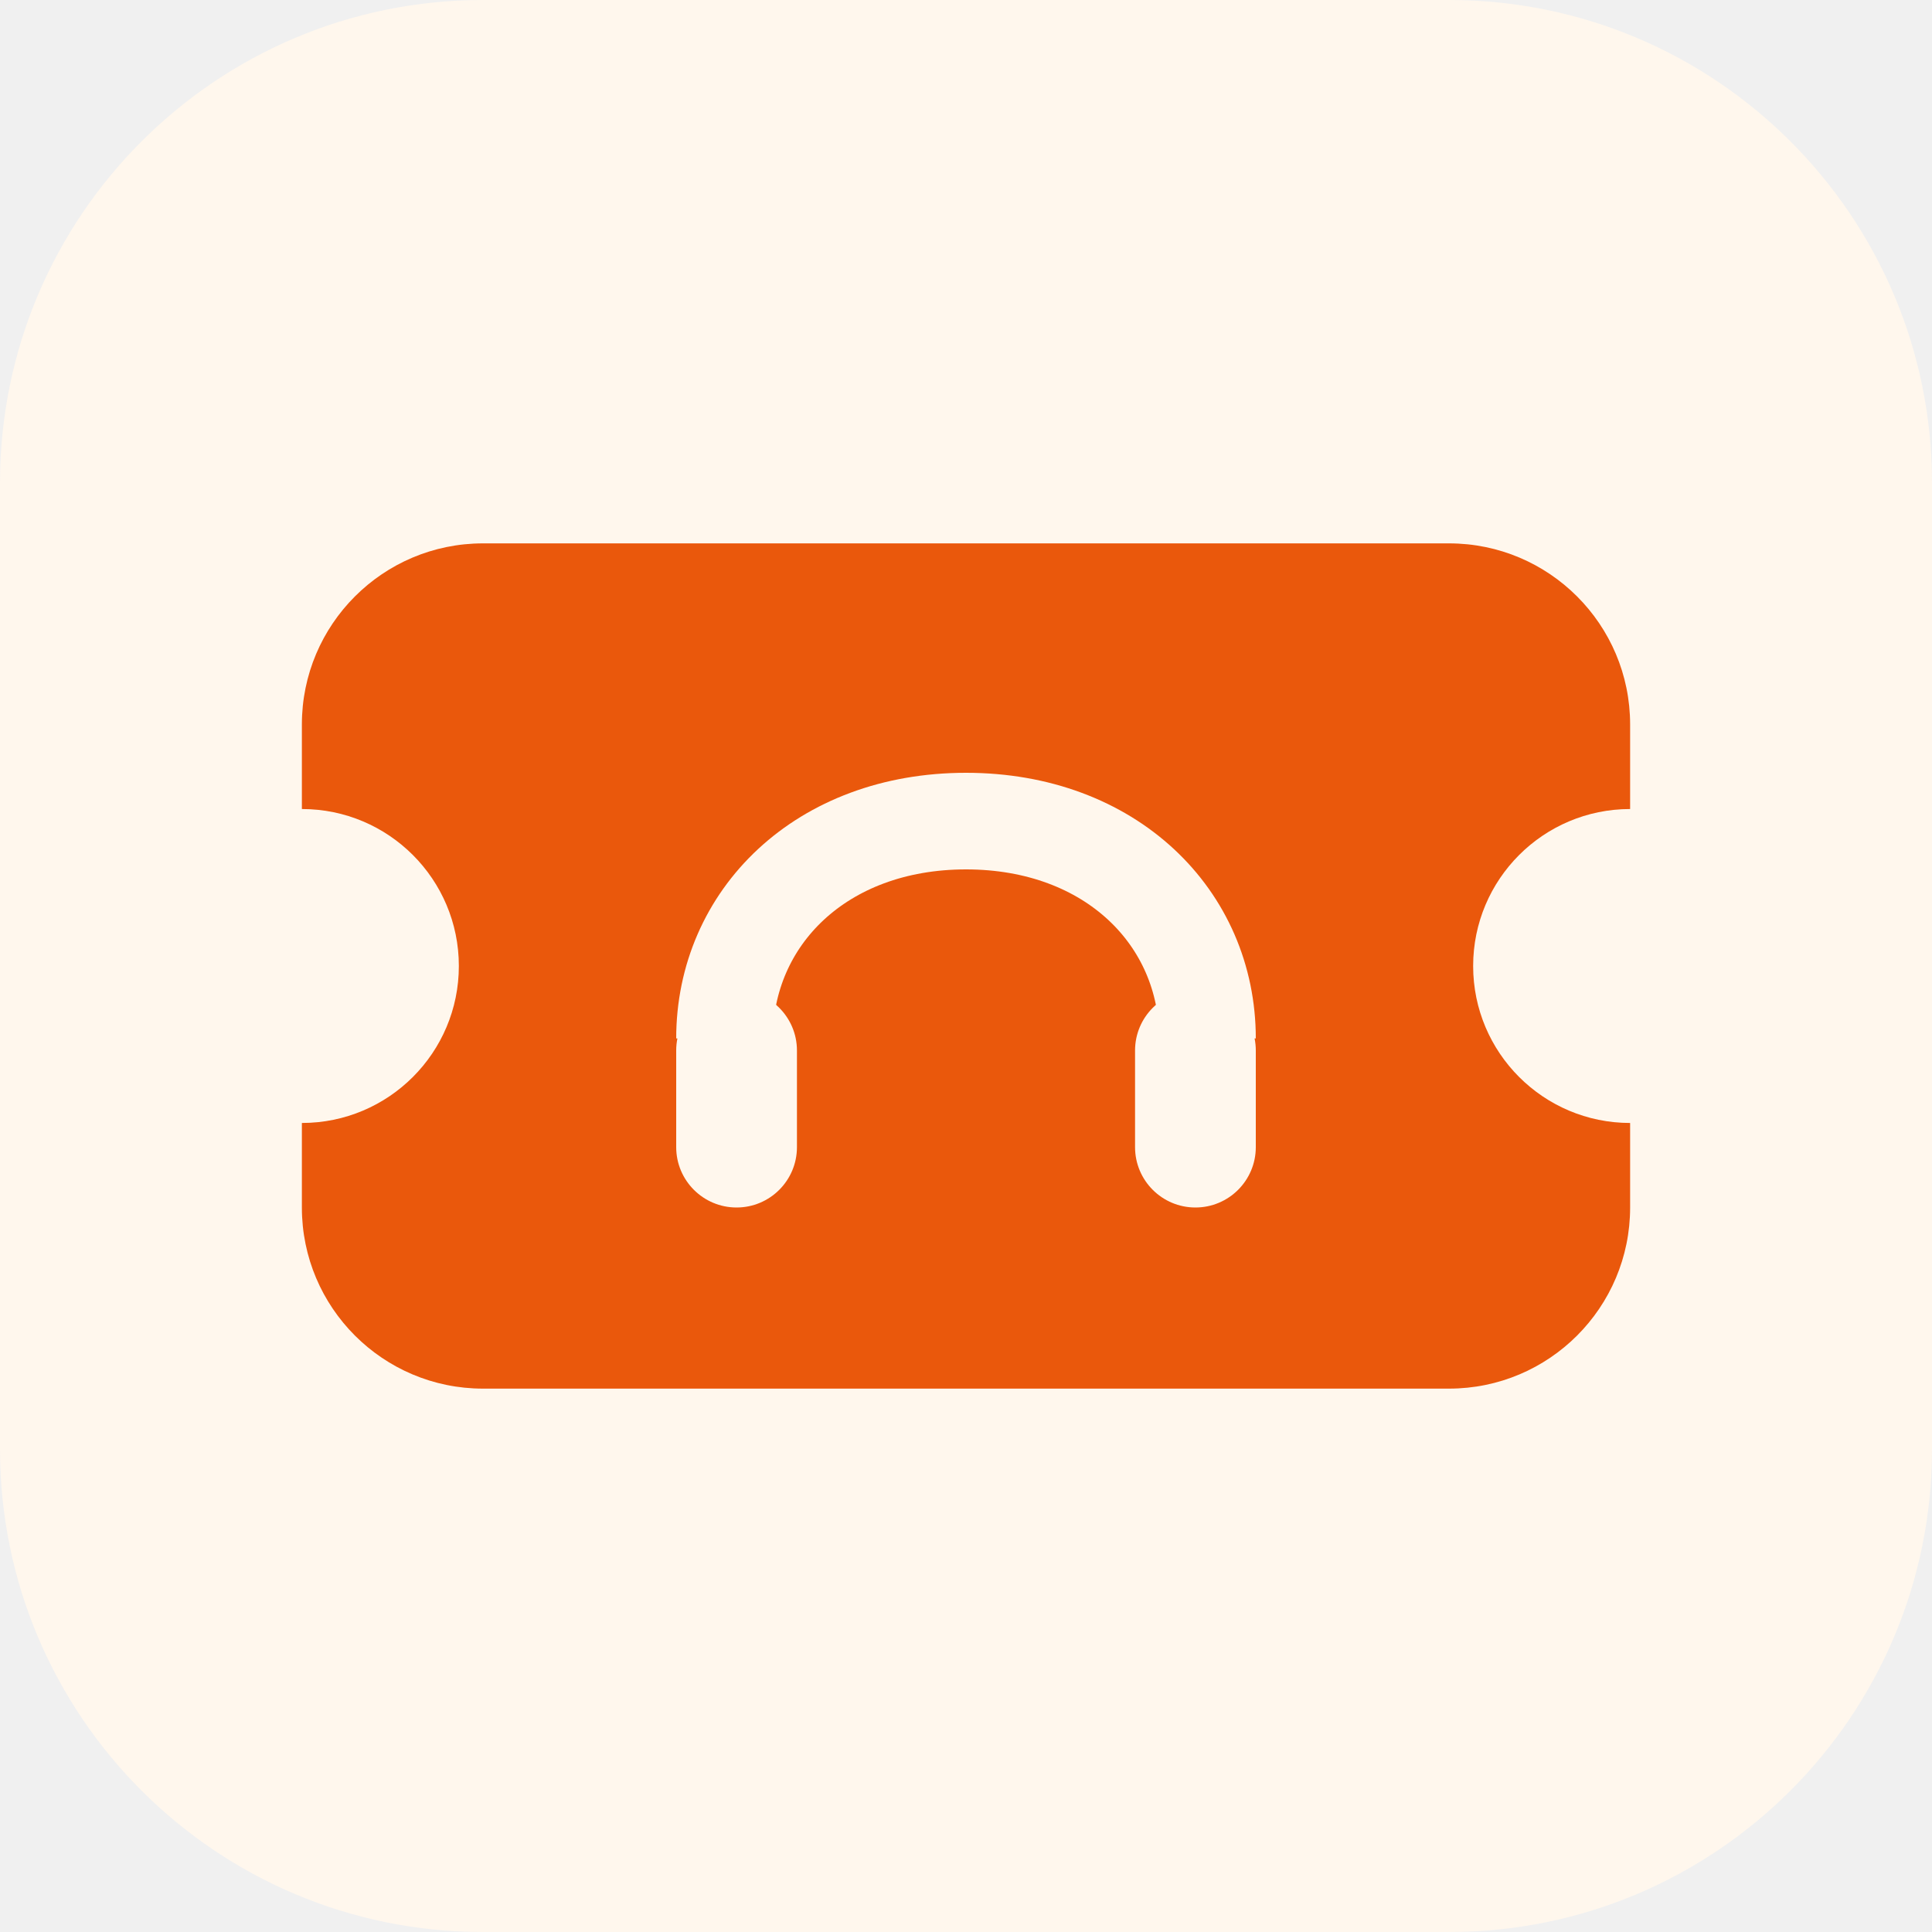
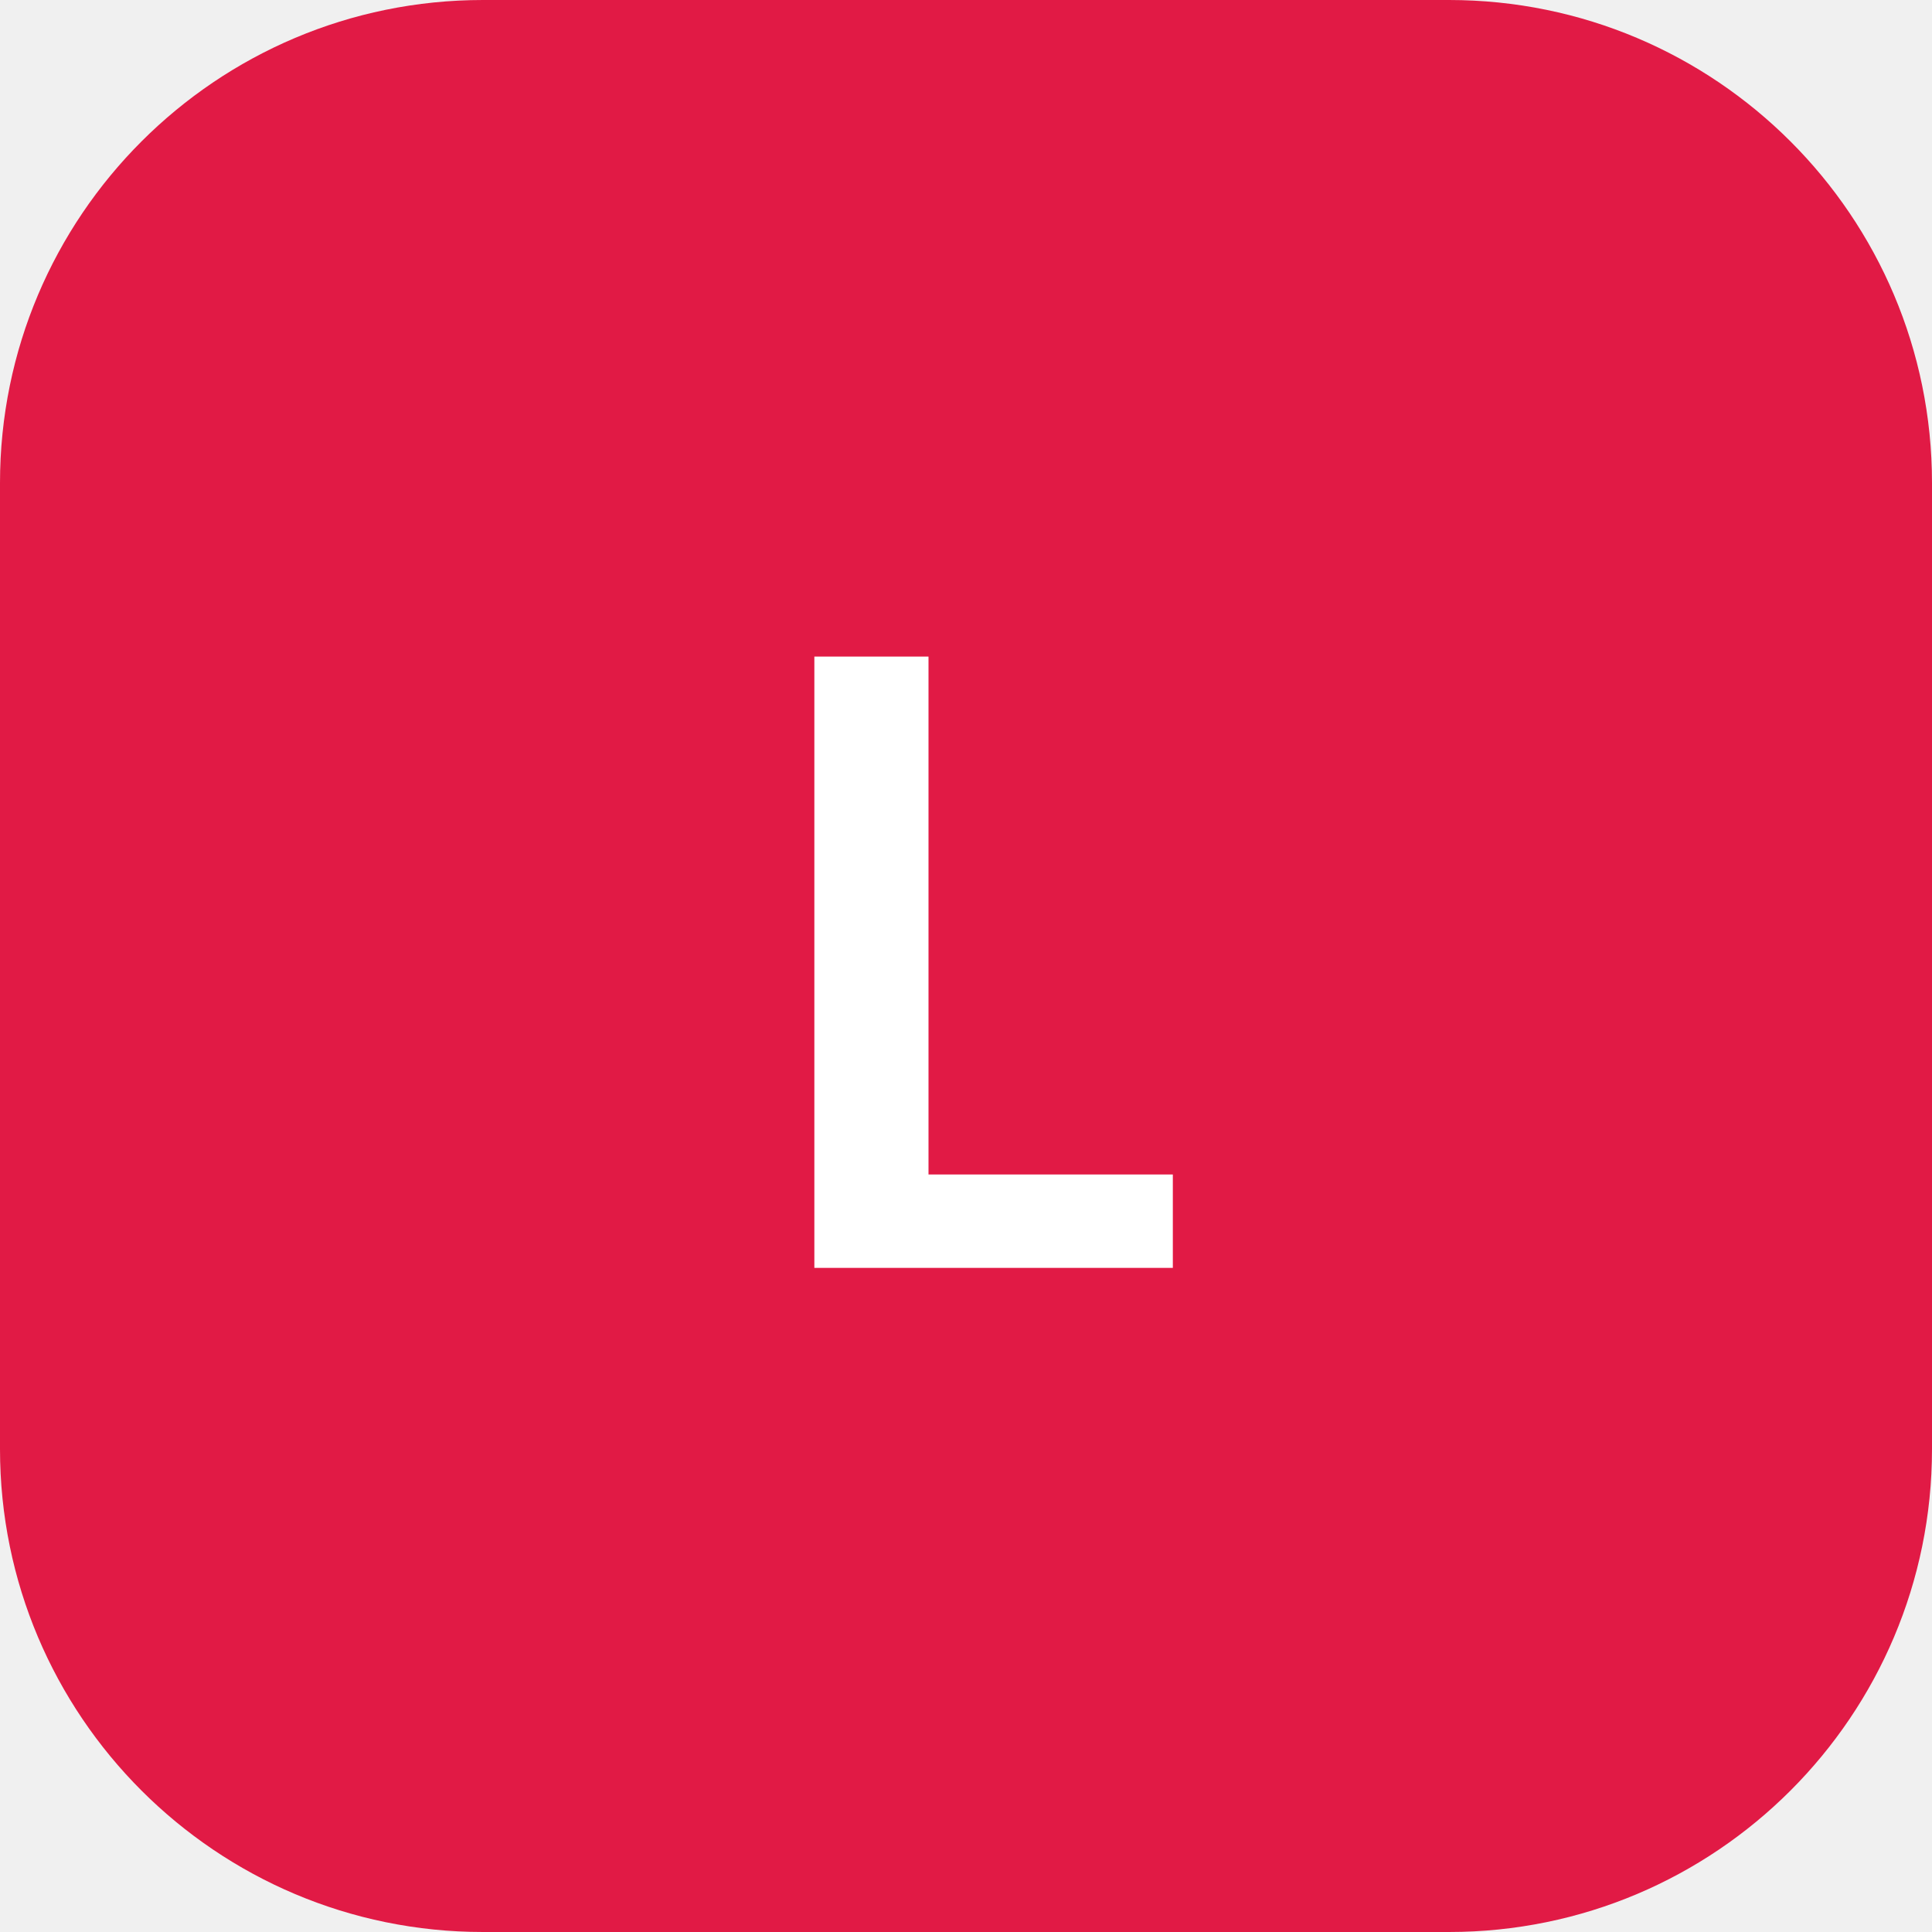
- <svg xmlns="http://www.w3.org/2000/svg" viewBox="0 0 32 32" role="img">
-   <rect width="32" height="32" rx="8" fill="#FFF7ED" />
-   <rect x="5" y="9" width="22" height="14" rx="3" fill="#EA580C" />
-   <circle cx="5" cy="16" r="2.6" fill="#FFF7ED" />
-   <circle cx="27" cy="16" r="2.6" fill="#FFF7ED" />
-   <path d="M12 17.2c0-2 1.6-3.6 4-3.6s4 1.6 4 3.6" stroke="#FFF7ED" fill="none" stroke-width="1.6" />
-   <rect x="11.2" y="16.4" width="2" height="3.6" rx="1" fill="#FFF7ED" />
-   <rect x="18.8" y="16.4" width="2" height="3.6" rx="1" fill="#FFF7ED" />
+ <svg xmlns="http://www.w3.org/2000/svg" viewBox="0 0 32 32" role="img" aria-label="LocalePulse">
+   <rect width="32" height="32" rx="8" fill="#E11A45" />
+   <text x="16" y="21" text-anchor="middle" font-family="Lato, sans-serif" font-size="14" font-weight="700" fill="#ffffff">L</text>
</svg>
